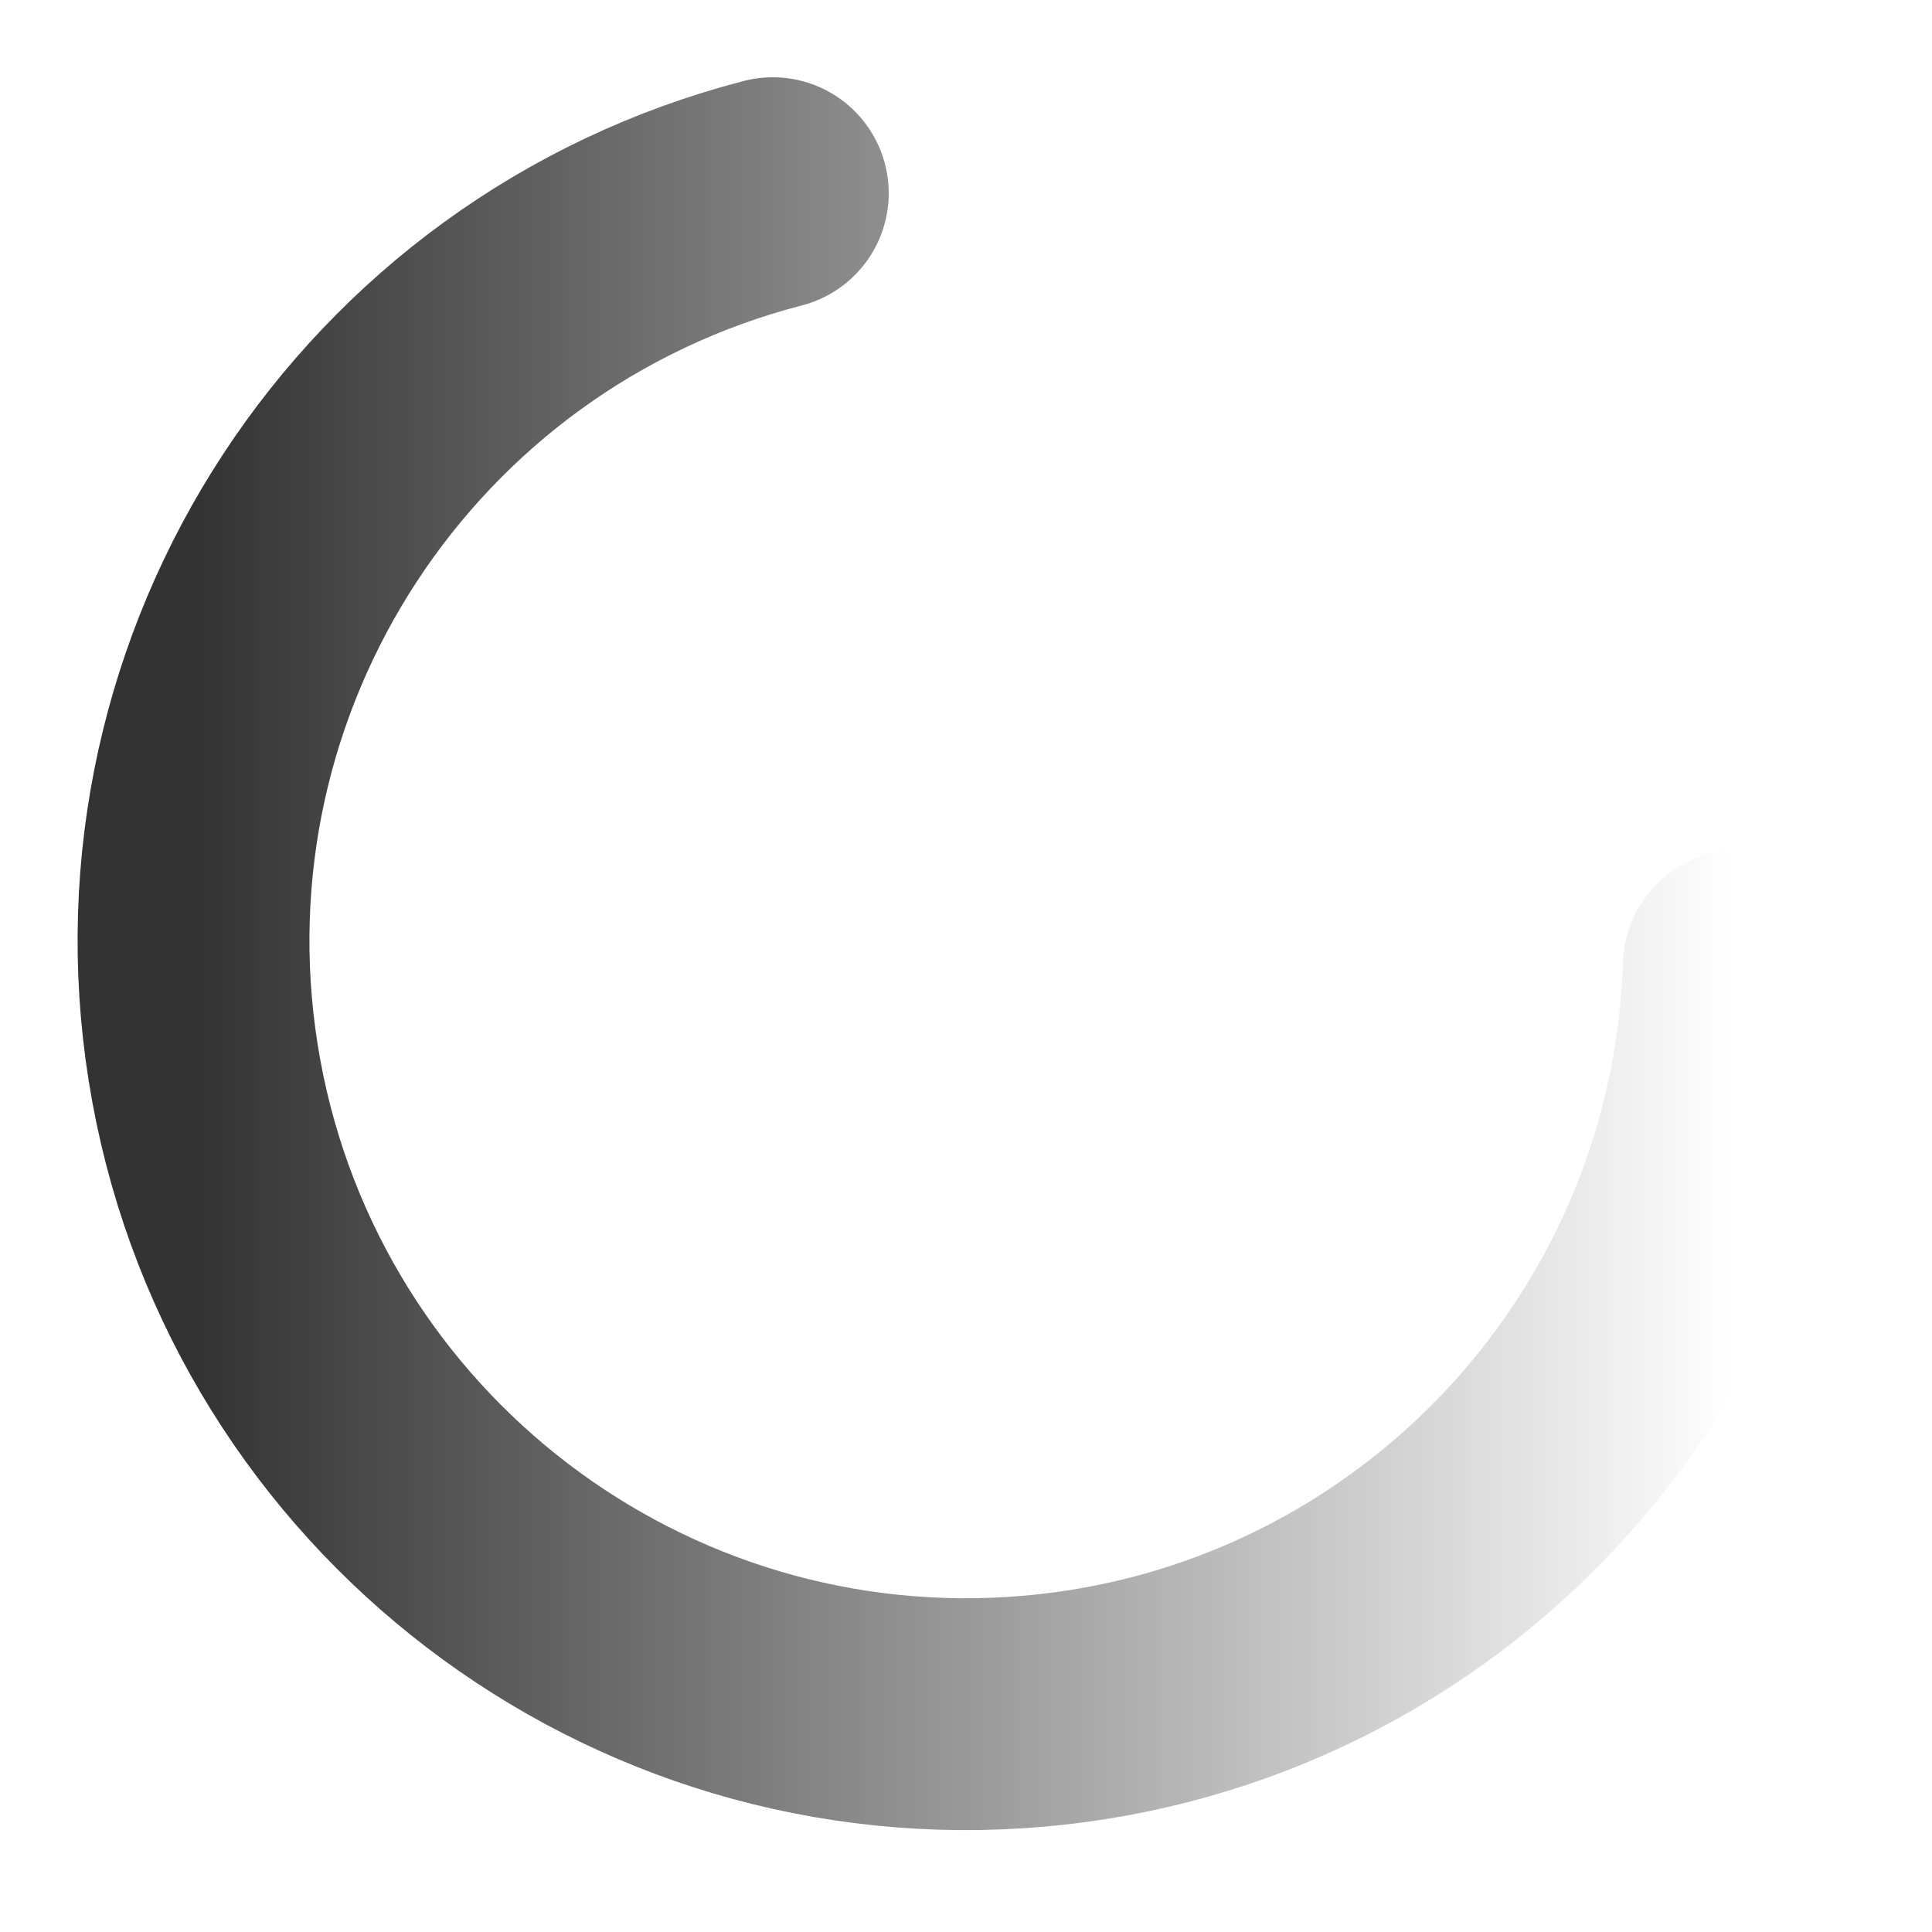
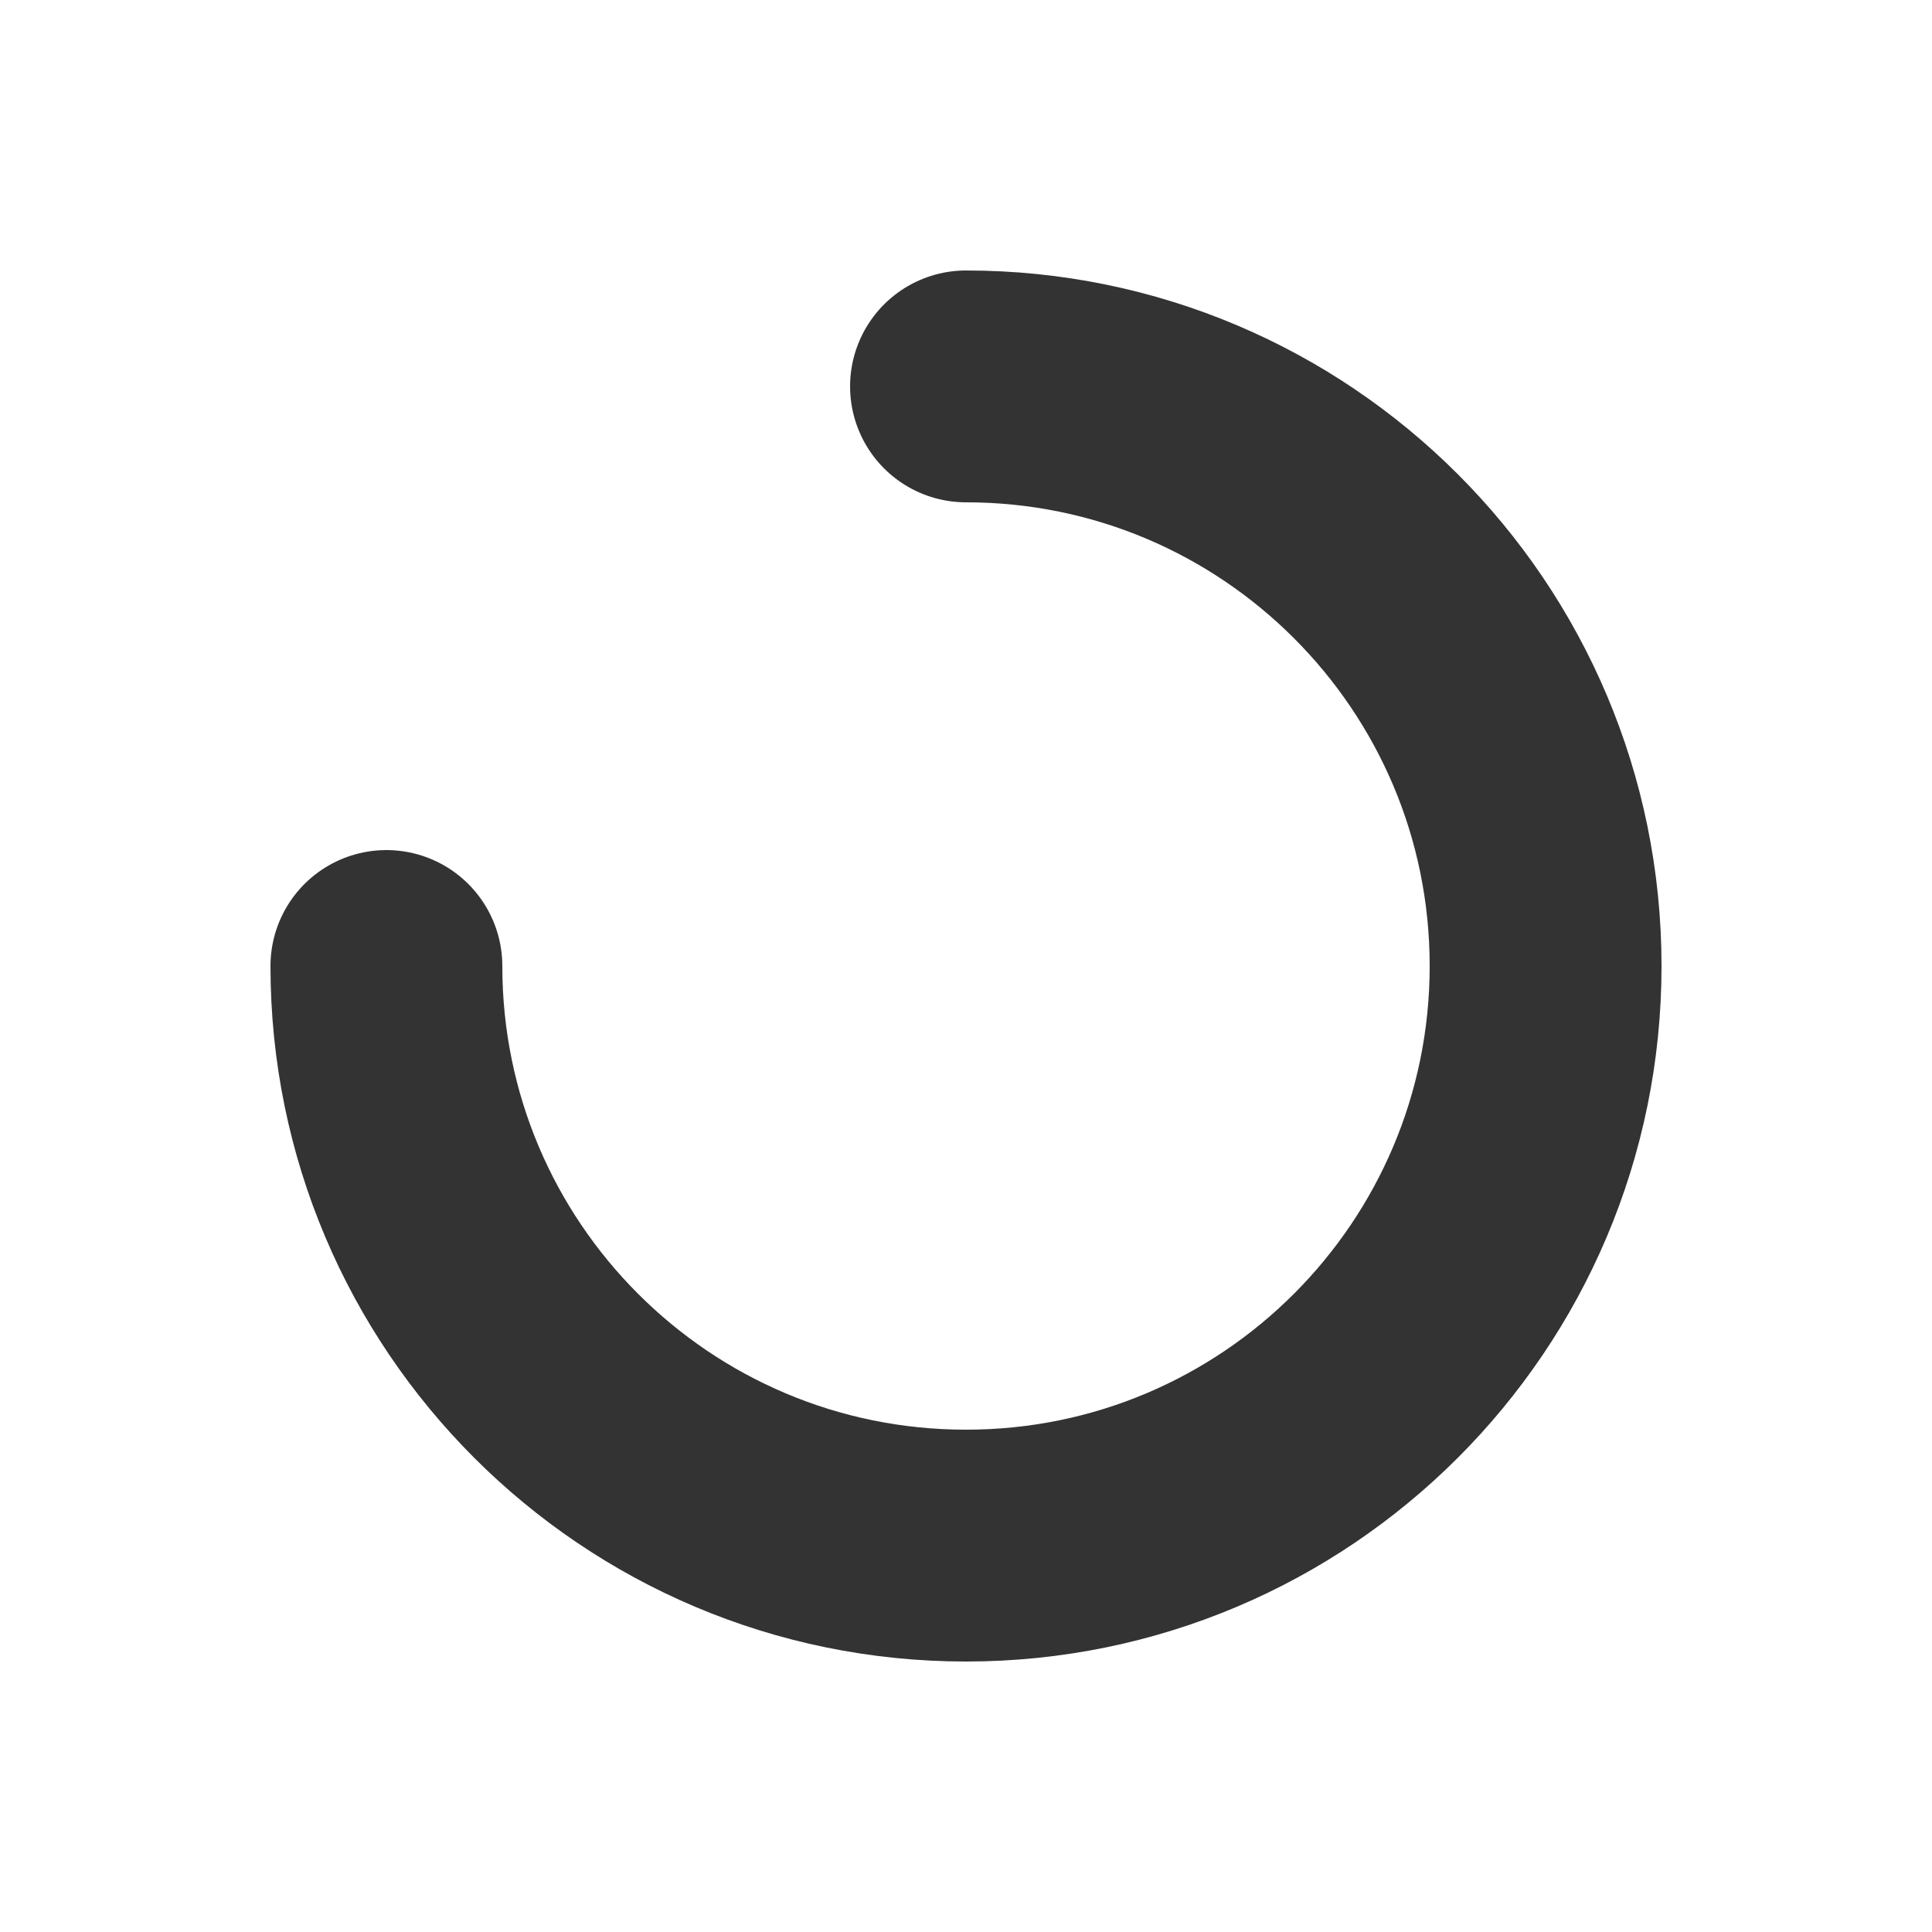
<svg xmlns="http://www.w3.org/2000/svg" width="100" height="100" viewBox="0 0 100 100">
  <defs>
    <linearGradient id="gray-gradient" x1="0%" y1="0%" x2="100%" y2="0%">
      <stop offset="0%" stop-color="#333" stop-opacity="1" />
      <stop offset="100%" stop-color="#333" stop-opacity="0" />
    </linearGradient>
  </defs>
-   <path d="M90 50a40 40 0 1 1-50 -40" stroke="url(#gray-gradient)" stroke-width="12" fill="none" stroke-linecap="round">
+   <path d="M50 20 A30 30 0 1 1 20 50" stroke="#333" stroke-width="12" fill="none" stroke-linecap="round">
    <animateTransform attributeName="transform" type="rotate" from="0 50 50" to="360 50 50" dur="1s" repeatCount="indefinite" />
  </path>
</svg>
